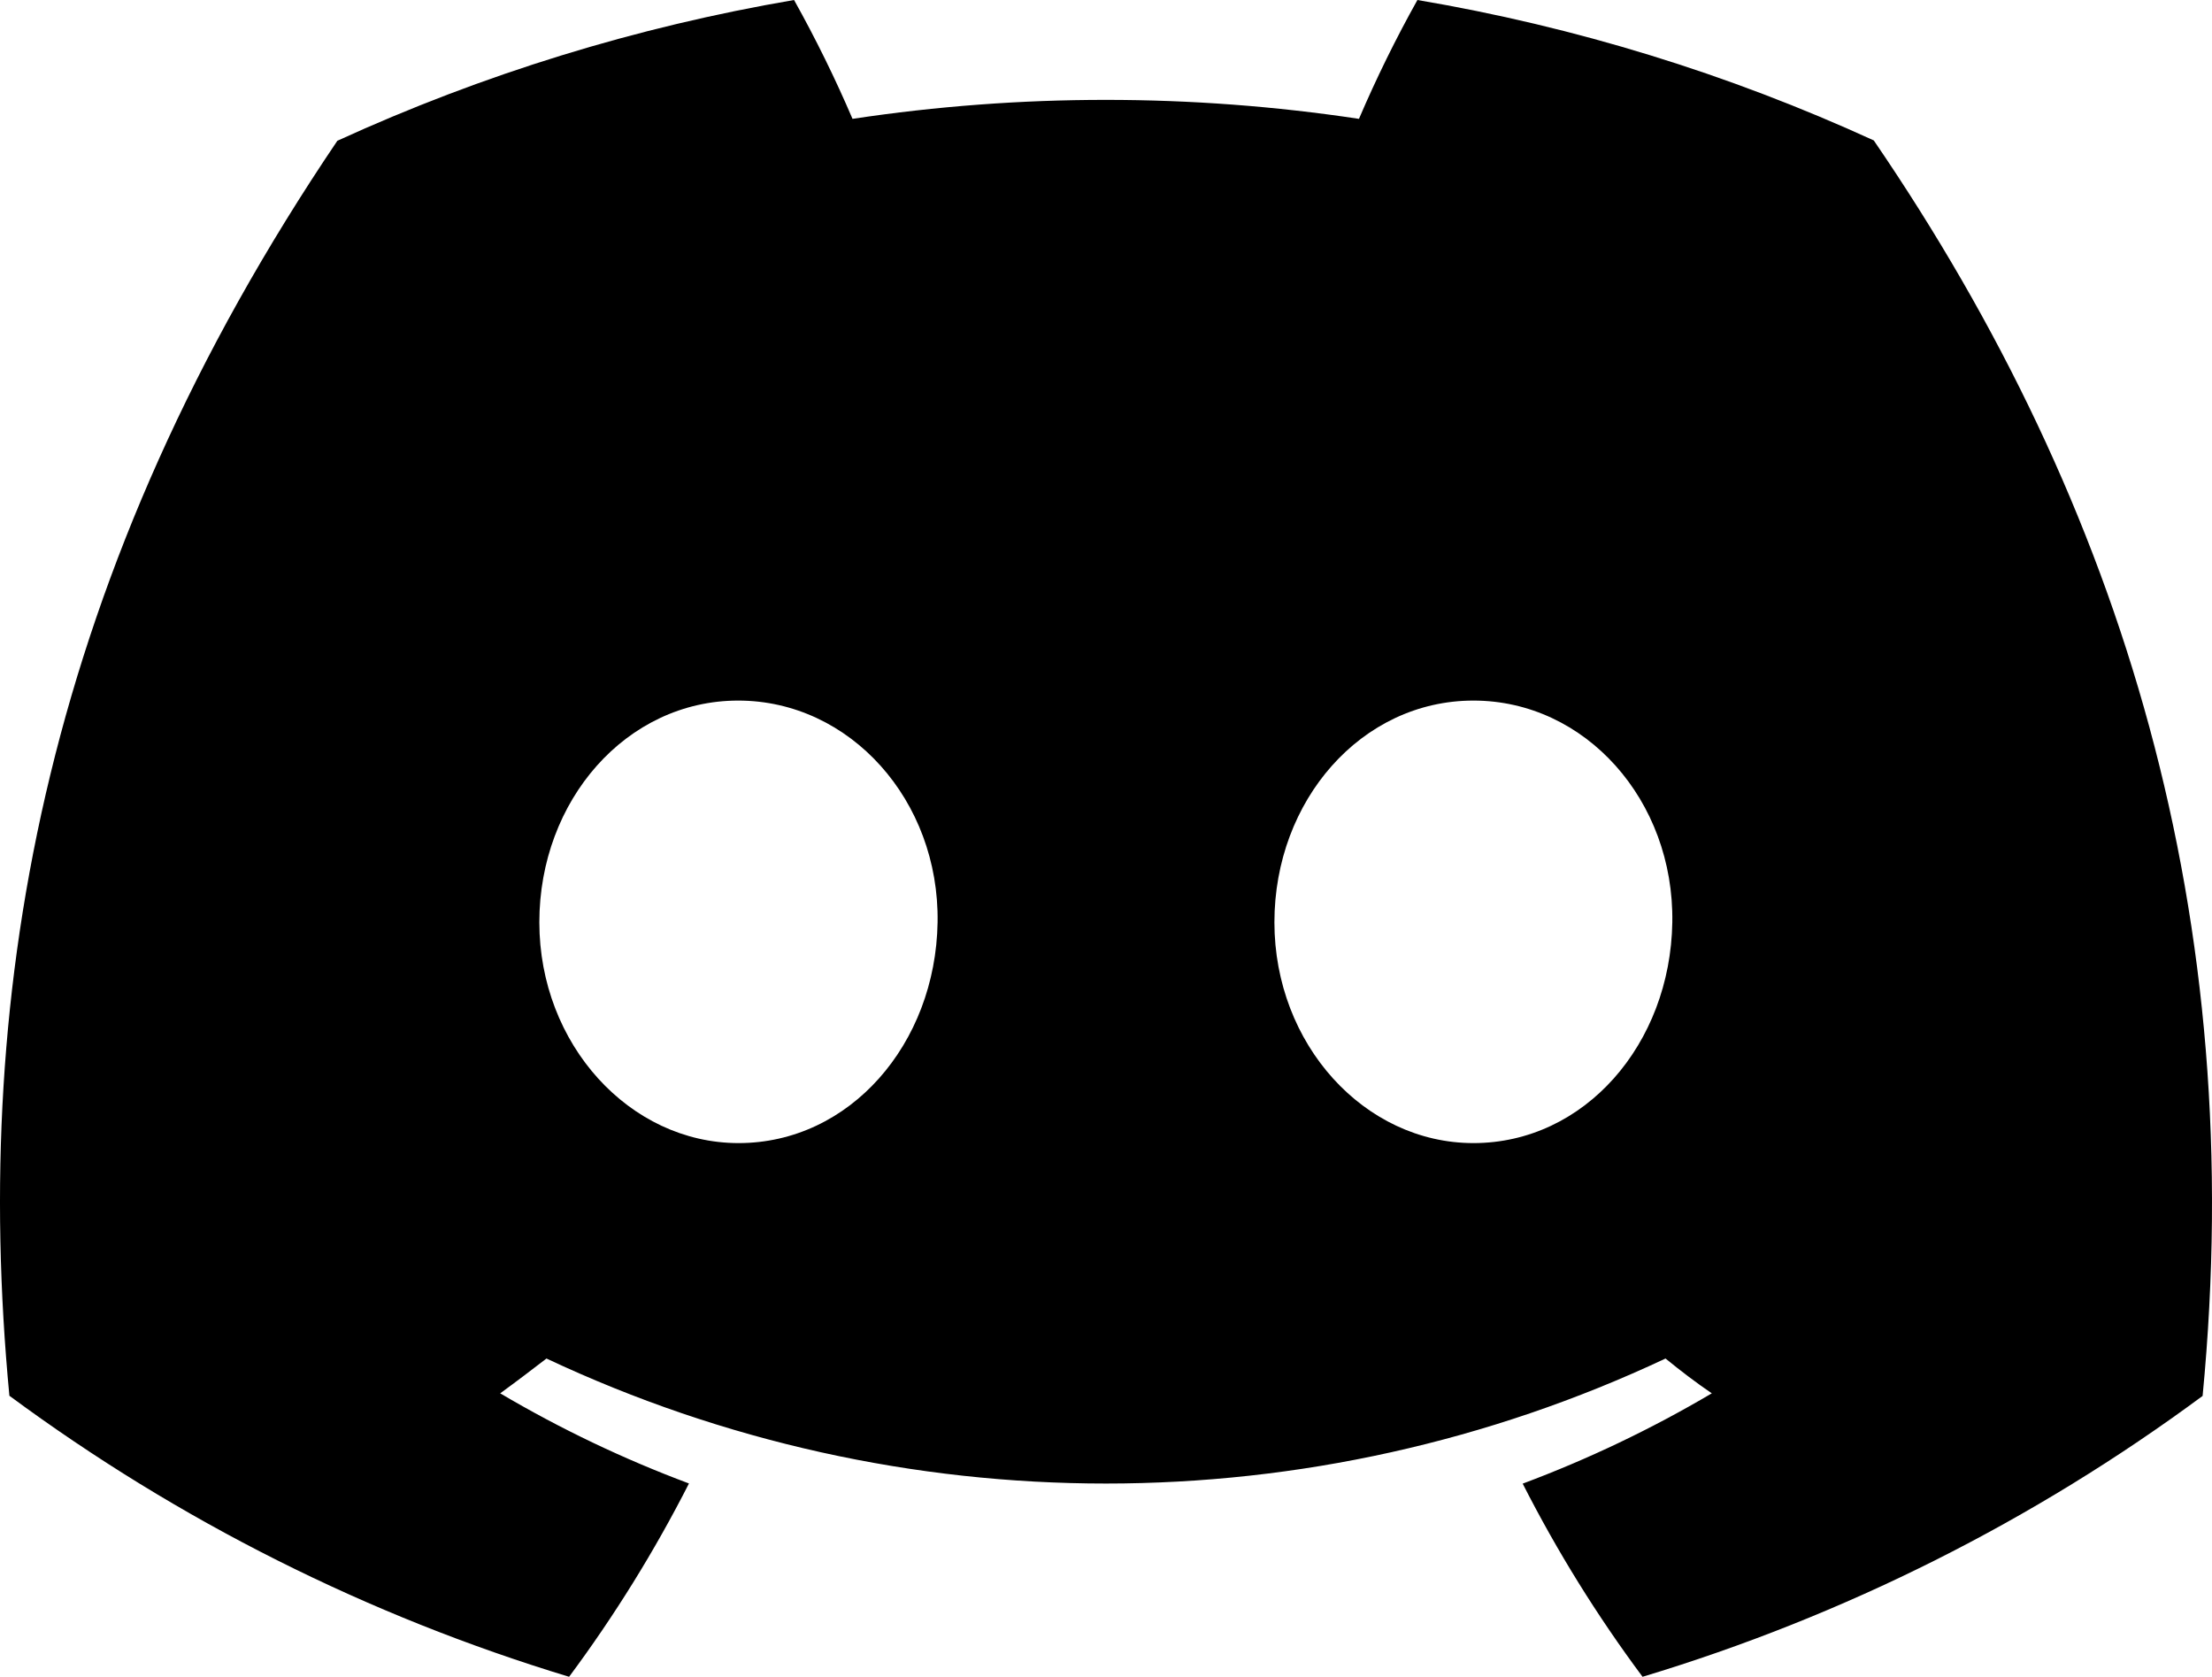
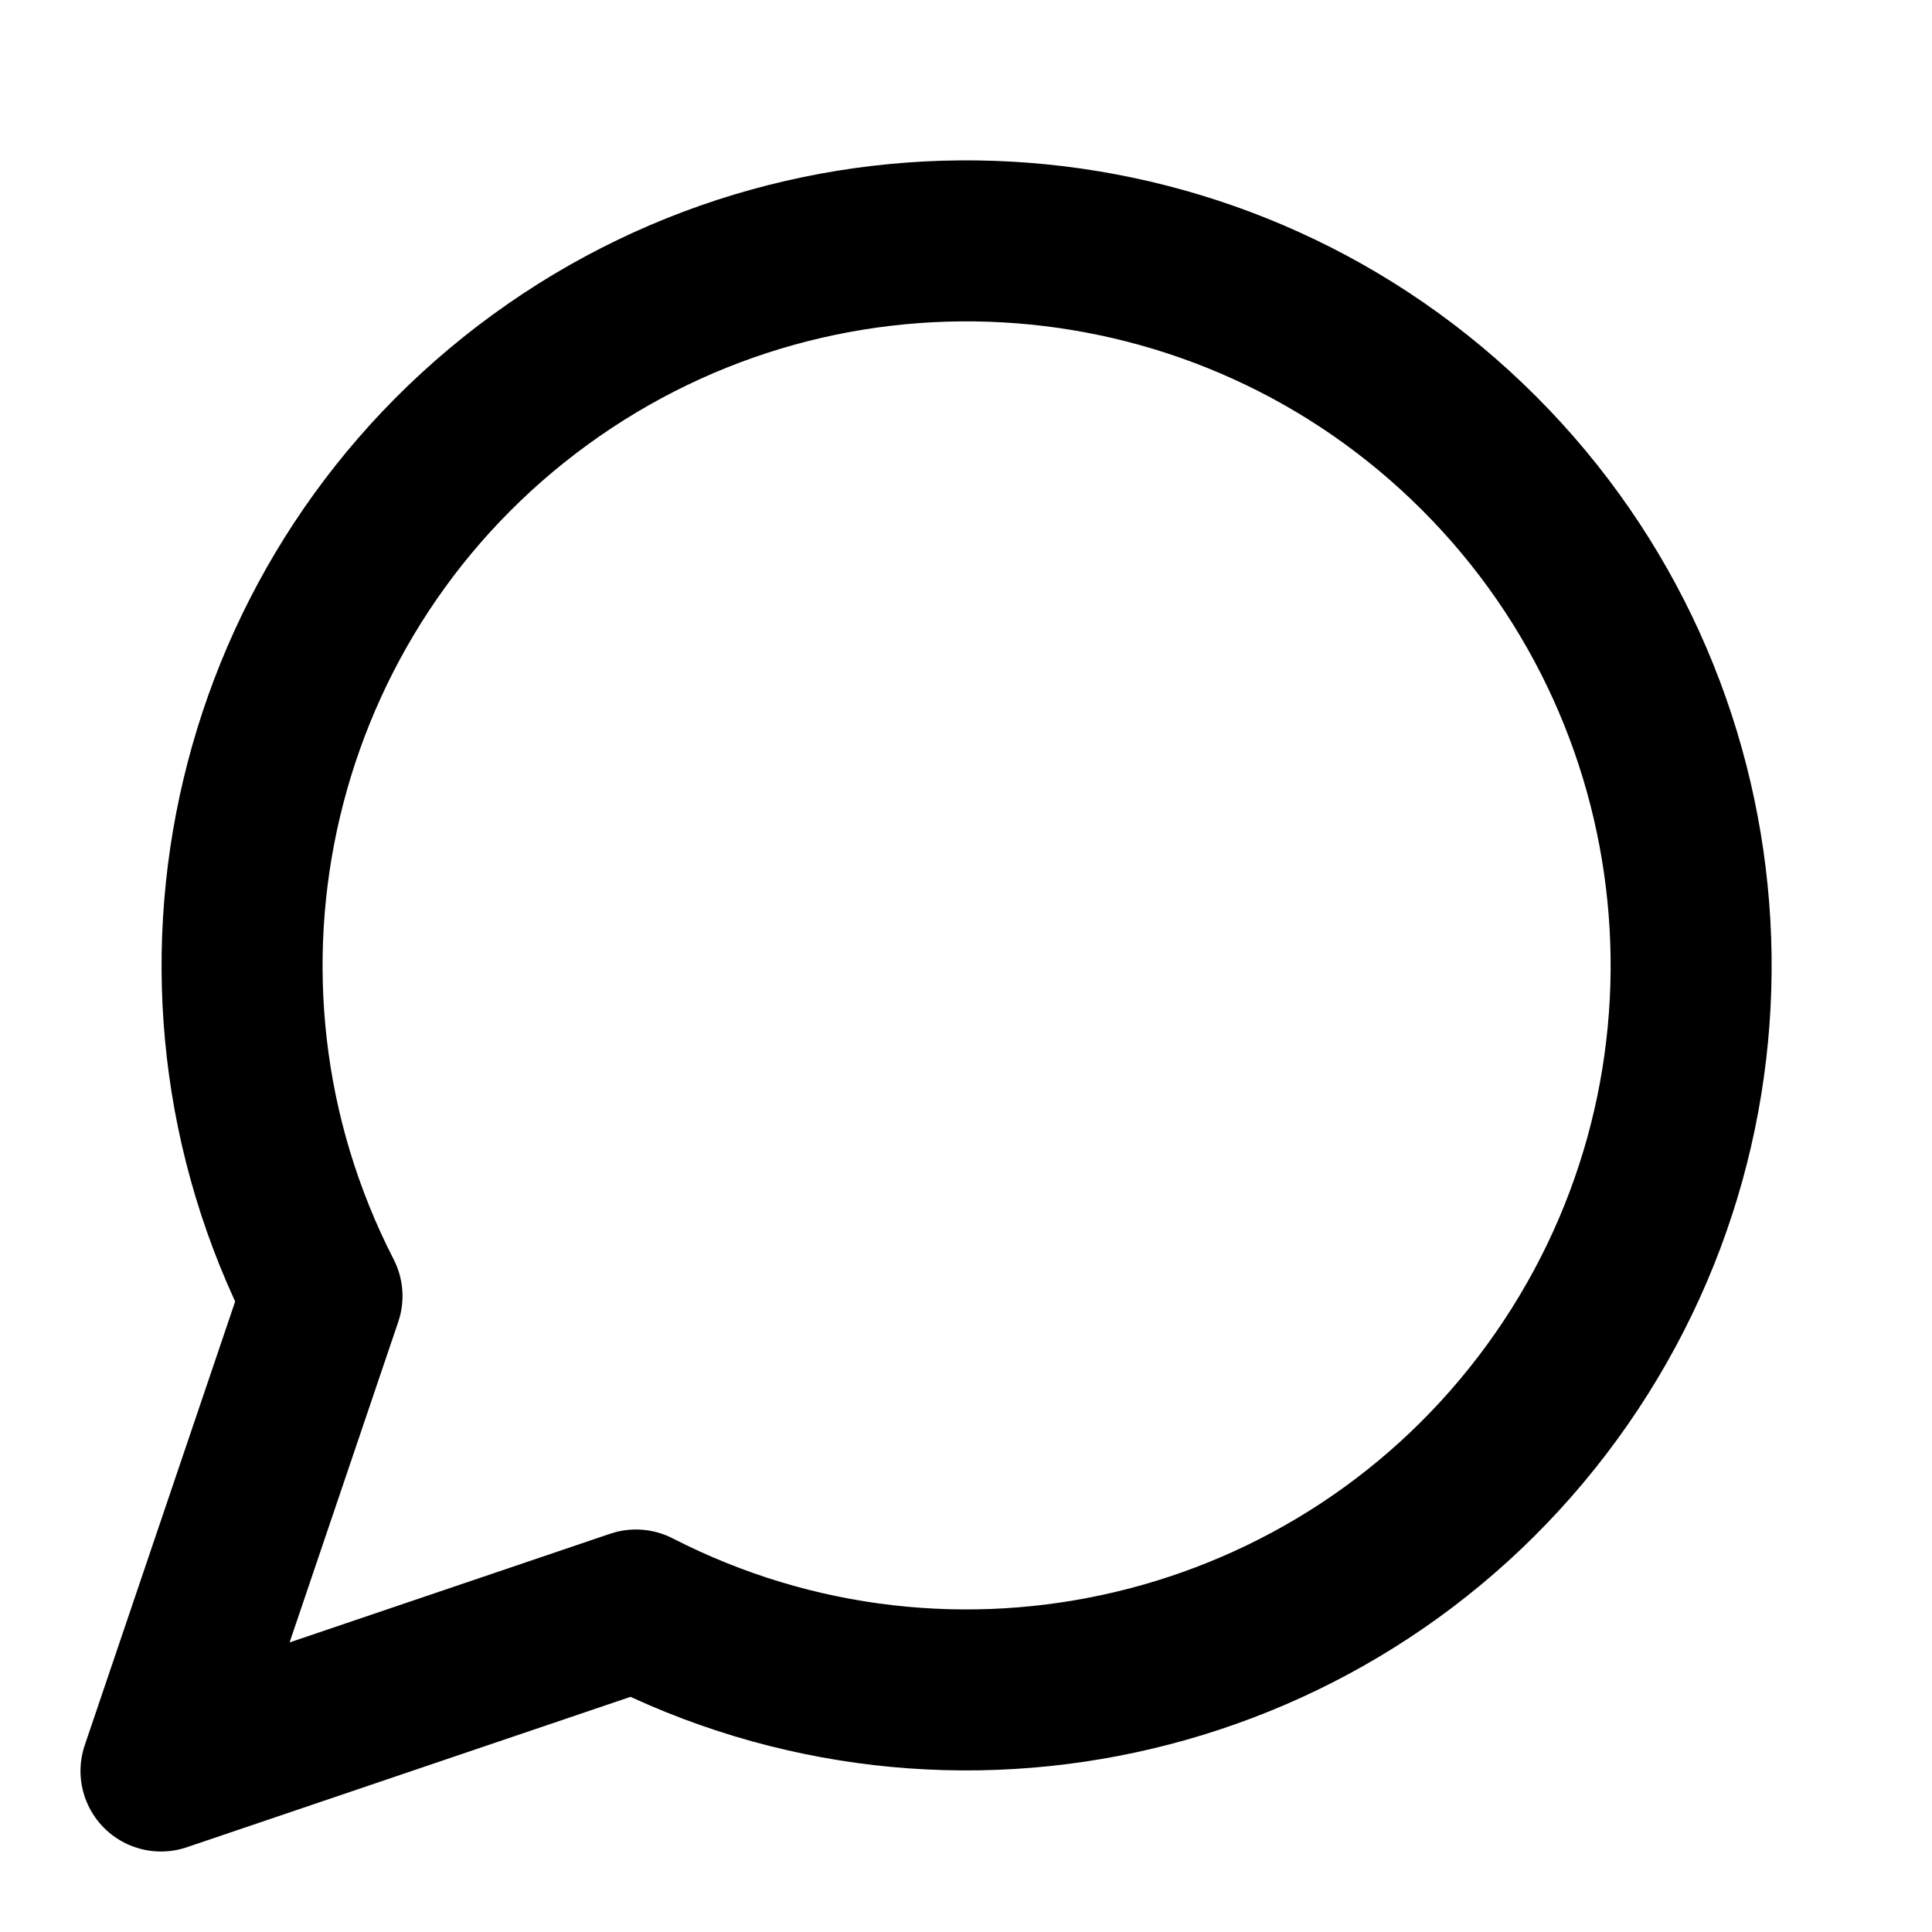
- <svg xmlns="http://www.w3.org/2000/svg" viewBox="0 0 127.14 96.36">
-   <path fill="currentColor" d="M107.7,8.07A105.15,105.15,0,0,0,81.47,0a72.06,72.06,0,0,0-3.36,6.83A97.68,97.68,0,0,0,49,6.83,72.37,72.37,0,0,0,45.64,0,105.89,105.89,0,0,0,19.39,8.09C2.79,32.65-1.71,56.6.54,80.21h0A105.73,105.73,0,0,0,32.71,96.36,77.7,77.7,0,0,0,39.6,85.25a68.42,68.42,0,0,1-10.85-5.18c.91-.66,1.8-1.34,2.66-2a75.57,75.57,0,0,0,64.32,0c.87.71,1.76,1.39,2.66,2a68.68,68.68,0,0,1-10.87,5.19,77,77,0,0,0,6.89,11.1A105.25,105.25,0,0,0,126.6,80.22h0C129.24,52.84,122.09,29.11,107.7,8.07ZM42.45,65.69C36.18,65.69,31,60,31,53s5-12.74,11.43-12.74S54,46,53.89,53,48.84,65.69,42.45,65.69Zm42.24,0C78.41,65.69,73.25,60,73.25,53s5-12.74,11.44-12.74S96.23,46,96.12,53,91.08,65.69,84.69,65.69Z" />
+ <svg xmlns="http://www.w3.org/2000/svg" viewBox="0 0 24 24" fill="none" stroke="currentColor" stroke-width="2" stroke-linecap="round" stroke-linejoin="round">
+   <path d="M7.9 20A9 9 0 1 0 4 16.1L2 22Z" />
</svg>
